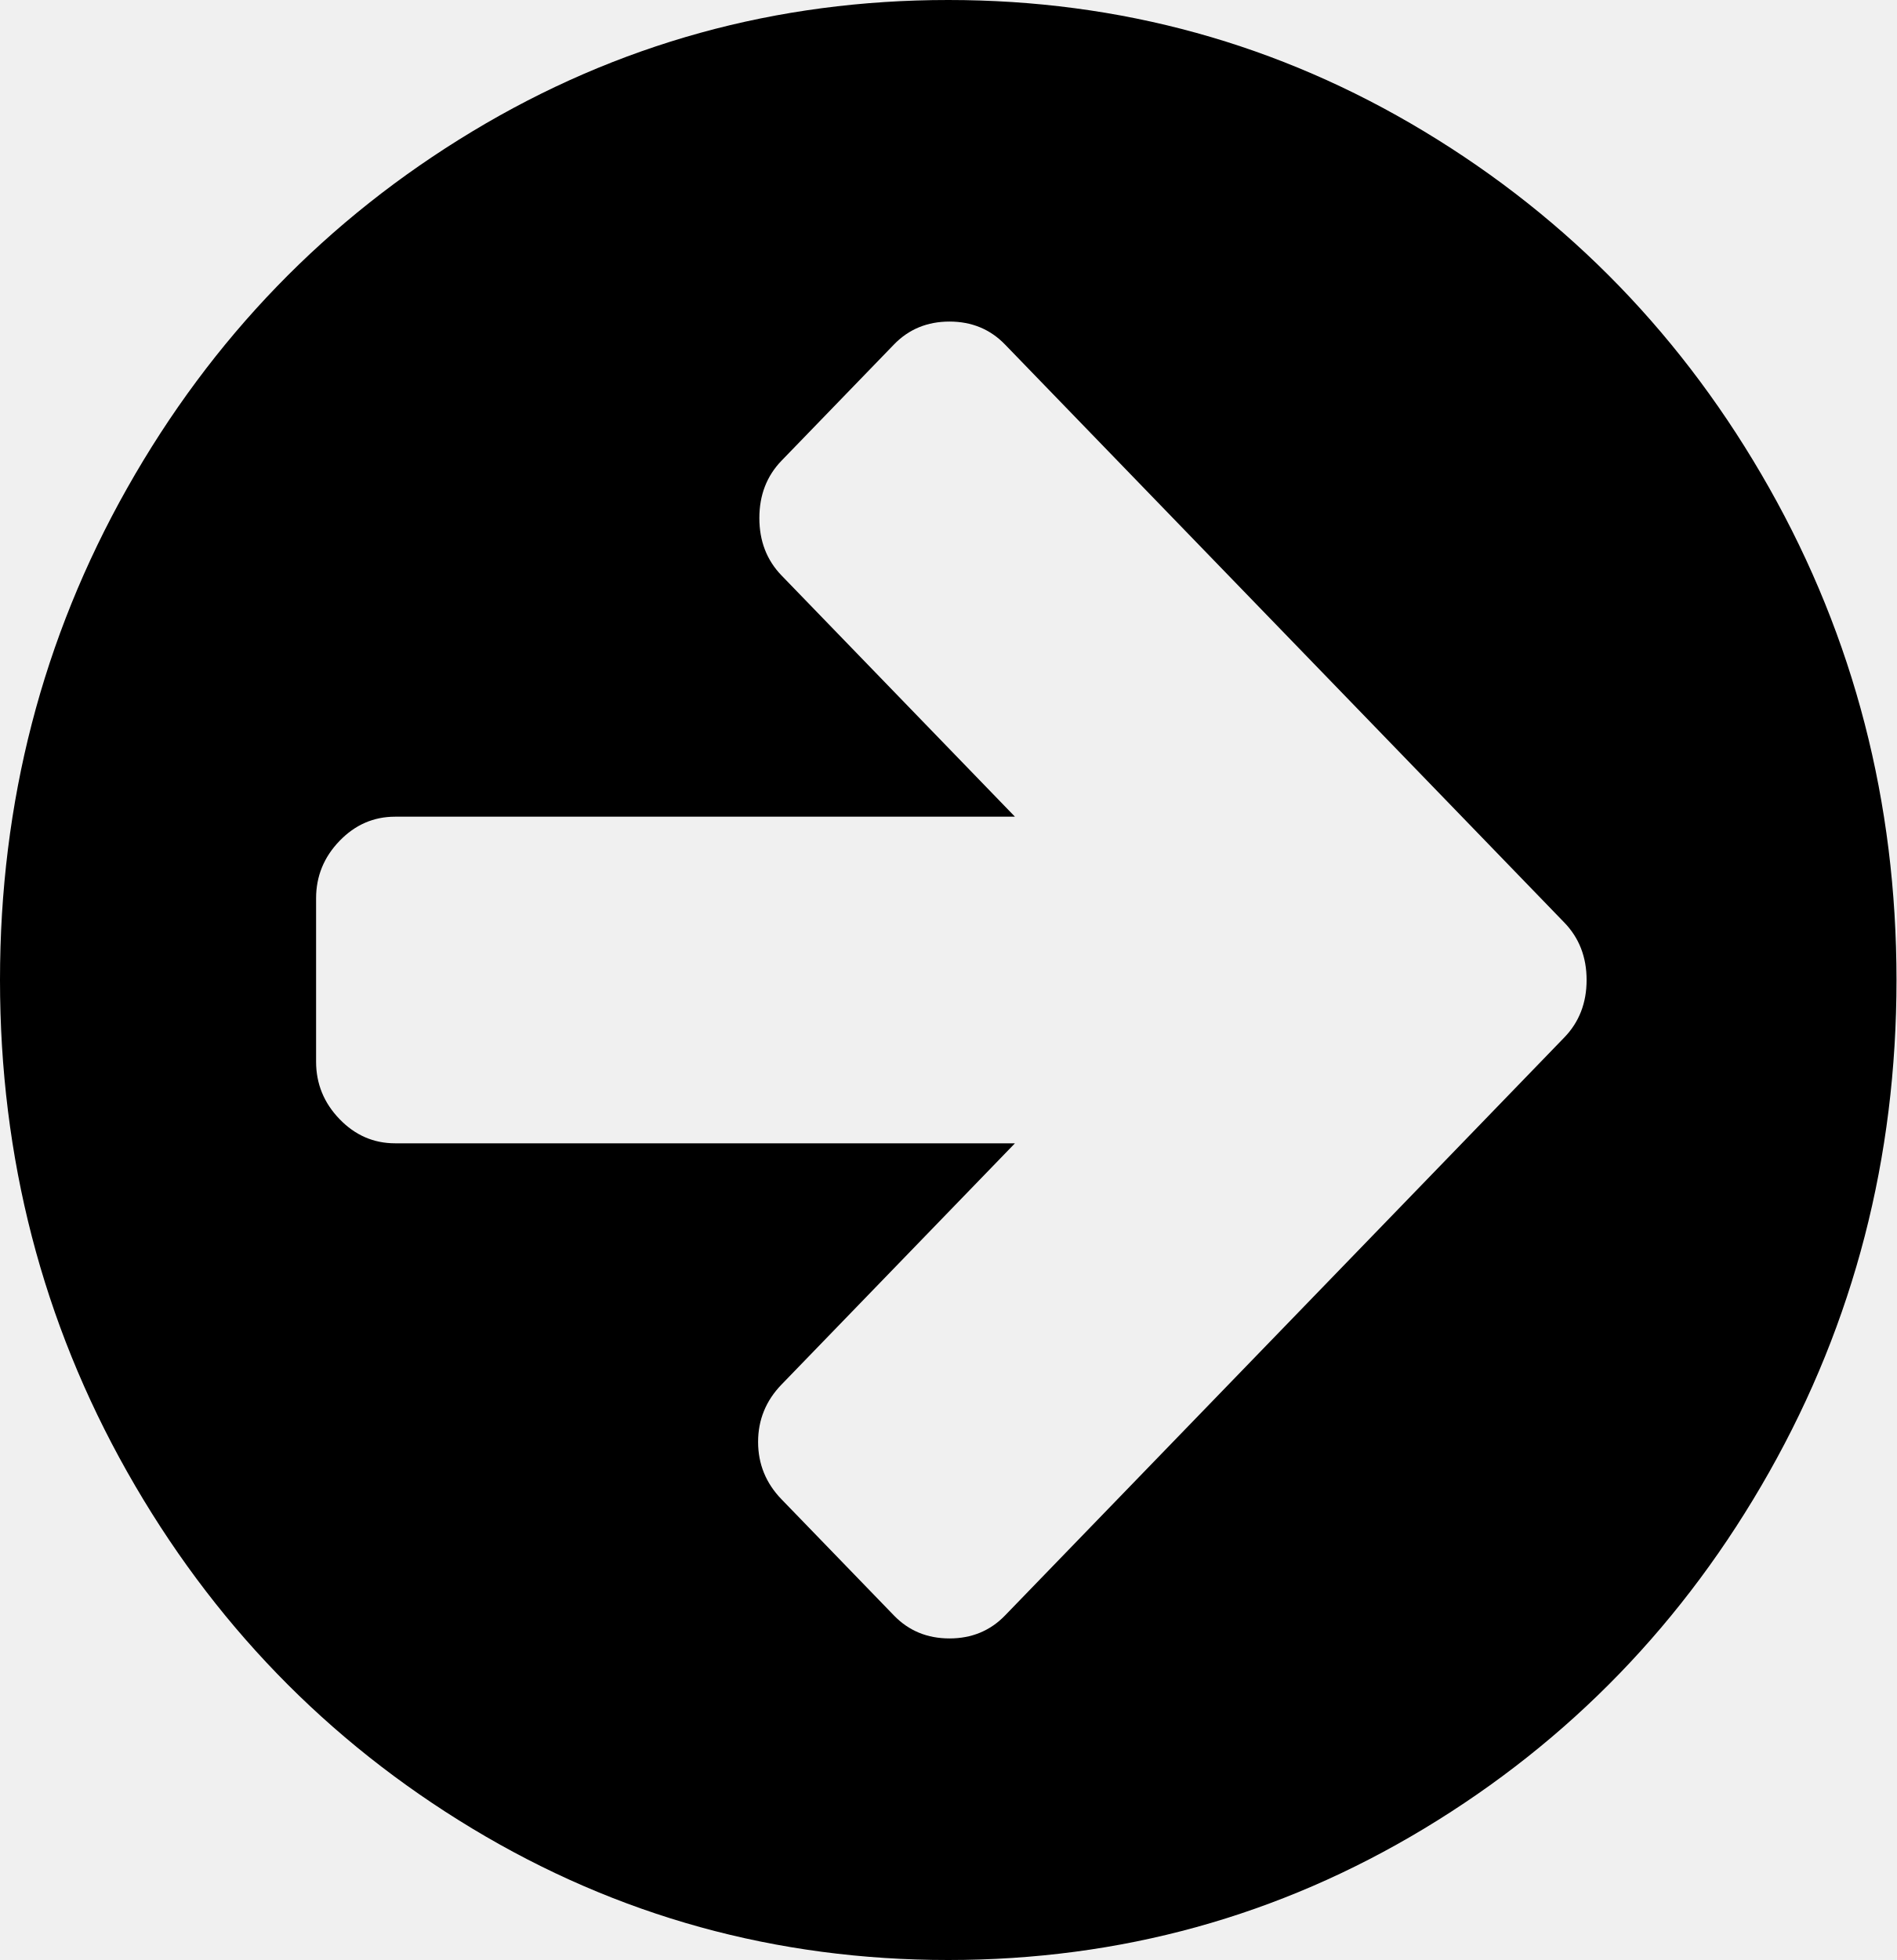
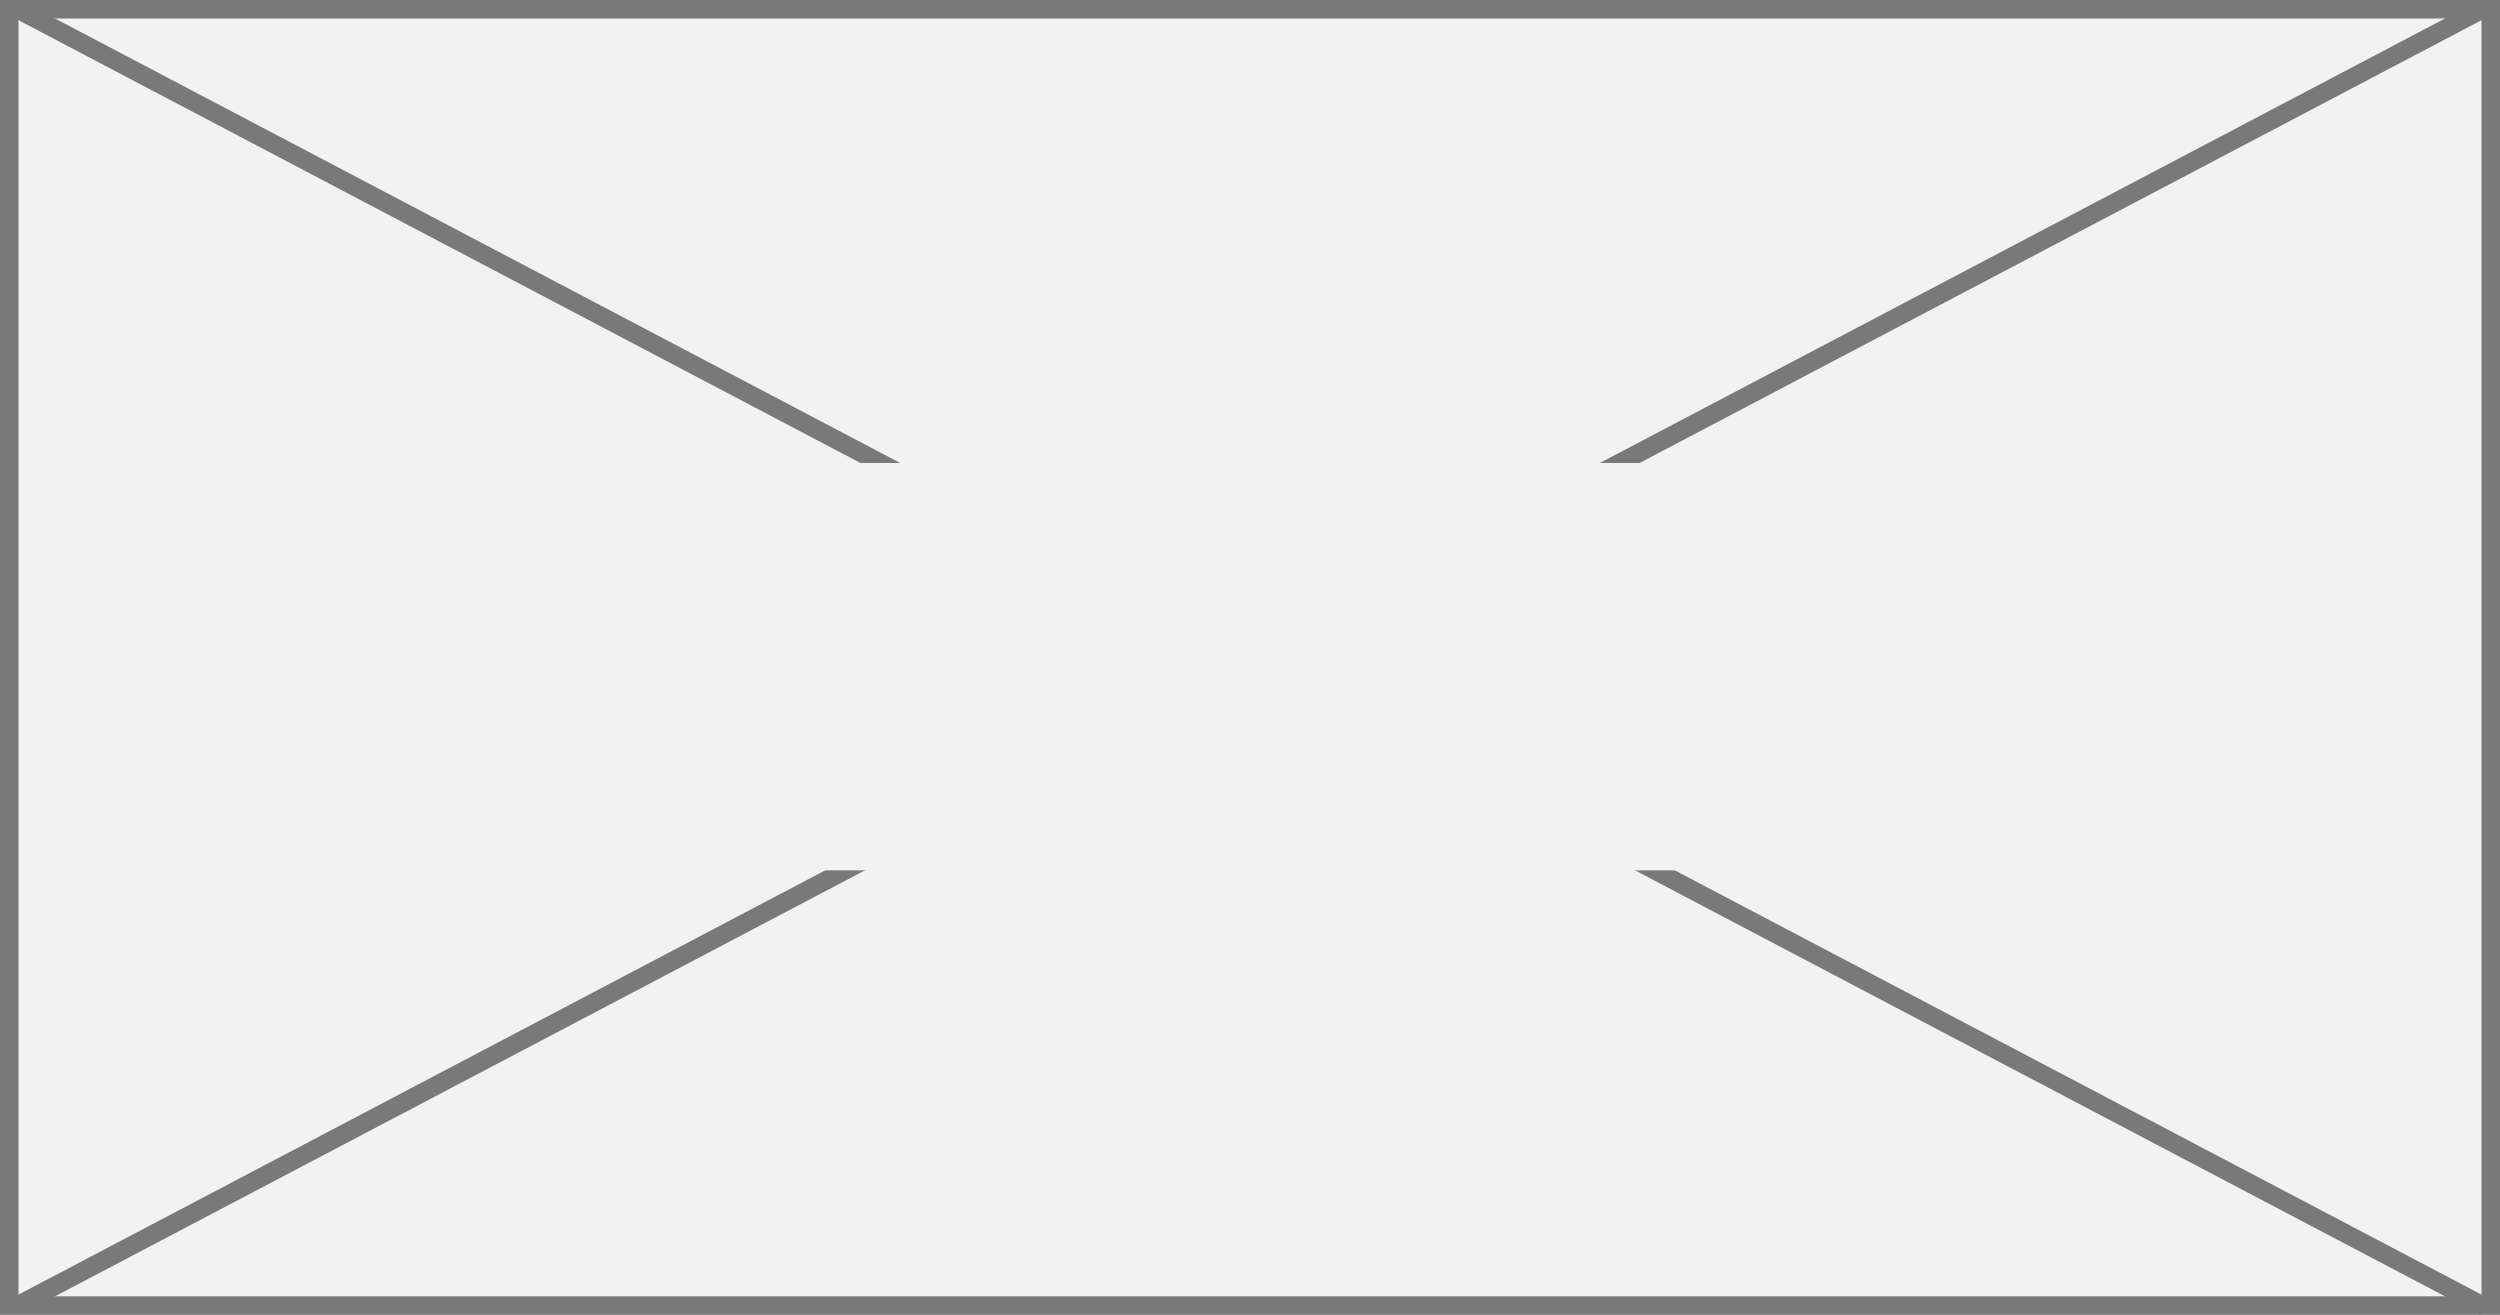
- <svg xmlns="http://www.w3.org/2000/svg" version="1.1" width="30px" height="31px">
-   <g transform="matrix(1 0 0 1 -186 -58 )">
-     <path d="M 24.746 16.408  C 24.98 16.166  25.098 15.863  25.098 15.5  C 25.098 15.137  24.98 14.834  24.746 14.592  L 22.969 12.755  L 15.898 5.449  C 15.664 5.207  15.371 5.086  15.02 5.086  C 14.668 5.086  14.375 5.207  14.141 5.449  L 12.363 7.286  C 12.129 7.528  12.012 7.831  12.012 8.194  C 12.012 8.557  12.129 8.86  12.363 9.102  L 16.055 12.917  L 6.25 12.917  C 5.911 12.917  5.618 13.044  5.371 13.3  C 5.124 13.556  5 13.859  5 14.208  L 5 16.792  C 5 17.141  5.124 17.444  5.371 17.7  C 5.618 17.956  5.911 18.083  6.25 18.083  L 16.055 18.083  L 12.363 21.898  C 12.116 22.153  11.992 22.456  11.992 22.806  C 11.992 23.156  12.116 23.459  12.363 23.714  L 14.141 25.551  C 14.375 25.793  14.668 25.914  15.02 25.914  C 15.371 25.914  15.664 25.793  15.898 25.551  L 22.969 18.245  L 24.746 16.408  Z M 27.988 7.72  C 29.329 10.095  30 12.688  30 15.5  C 30 18.312  29.329 20.905  27.988 23.28  C 26.647 25.655  24.827 27.535  22.529 28.921  C 20.231 30.307  17.721 31  15 31  C 12.279 31  9.769 30.307  7.471 28.921  C 5.173 27.535  3.353 25.655  2.012 23.28  C 0.671 20.905  0 18.312  0 15.5  C 0 12.688  0.671 10.095  2.012 7.72  C 3.353 5.345  5.173 3.465  7.471 2.079  C 9.769 0.693  12.279 0  15 0  C 17.721 0  20.231 0.693  22.529 2.079  C 24.827 3.465  26.647 5.345  27.988 7.72  Z " fill-rule="nonzero" fill="#000000" stroke="none" transform="matrix(1 0 0 1 186 58 )" />
+ <svg xmlns="http://www.w3.org/2000/svg" version="1.1" width="135px" height="71px">
+   <defs>
+     <mask fill="white" id="clip345">
+       <path d="M 208.5 346  L 274.5 346  L 274.5 368  L 208.5 368  Z M 173 321  L 308 321  L 308 392  L 173 392  Z " fill-rule="evenodd" />
+     </mask>
+   </defs>
+   <g transform="matrix(1 0 0 1 -173 -321 )">
+     <path d="M 173.5 321.5  L 307.5 321.5  L 307.5 391.5  L 173.5 391.5  L 173.5 321.5  Z " fill-rule="nonzero" fill="#f2f2f2" stroke="none" />
+     <path d="M 173.5 321.5  L 307.5 321.5  L 307.5 391.5  L 173.5 391.5  L 173.5 321.5  Z " stroke-width="1" stroke="#797979" fill="none" />
+     <path d="M 173.841 321.443  L 307.159 391.557  M 307.159 321.443  L 173.841 391.557  " stroke-width="1" stroke="#797979" fill="none" mask="url(#clip345)" />
  </g>
</svg>
